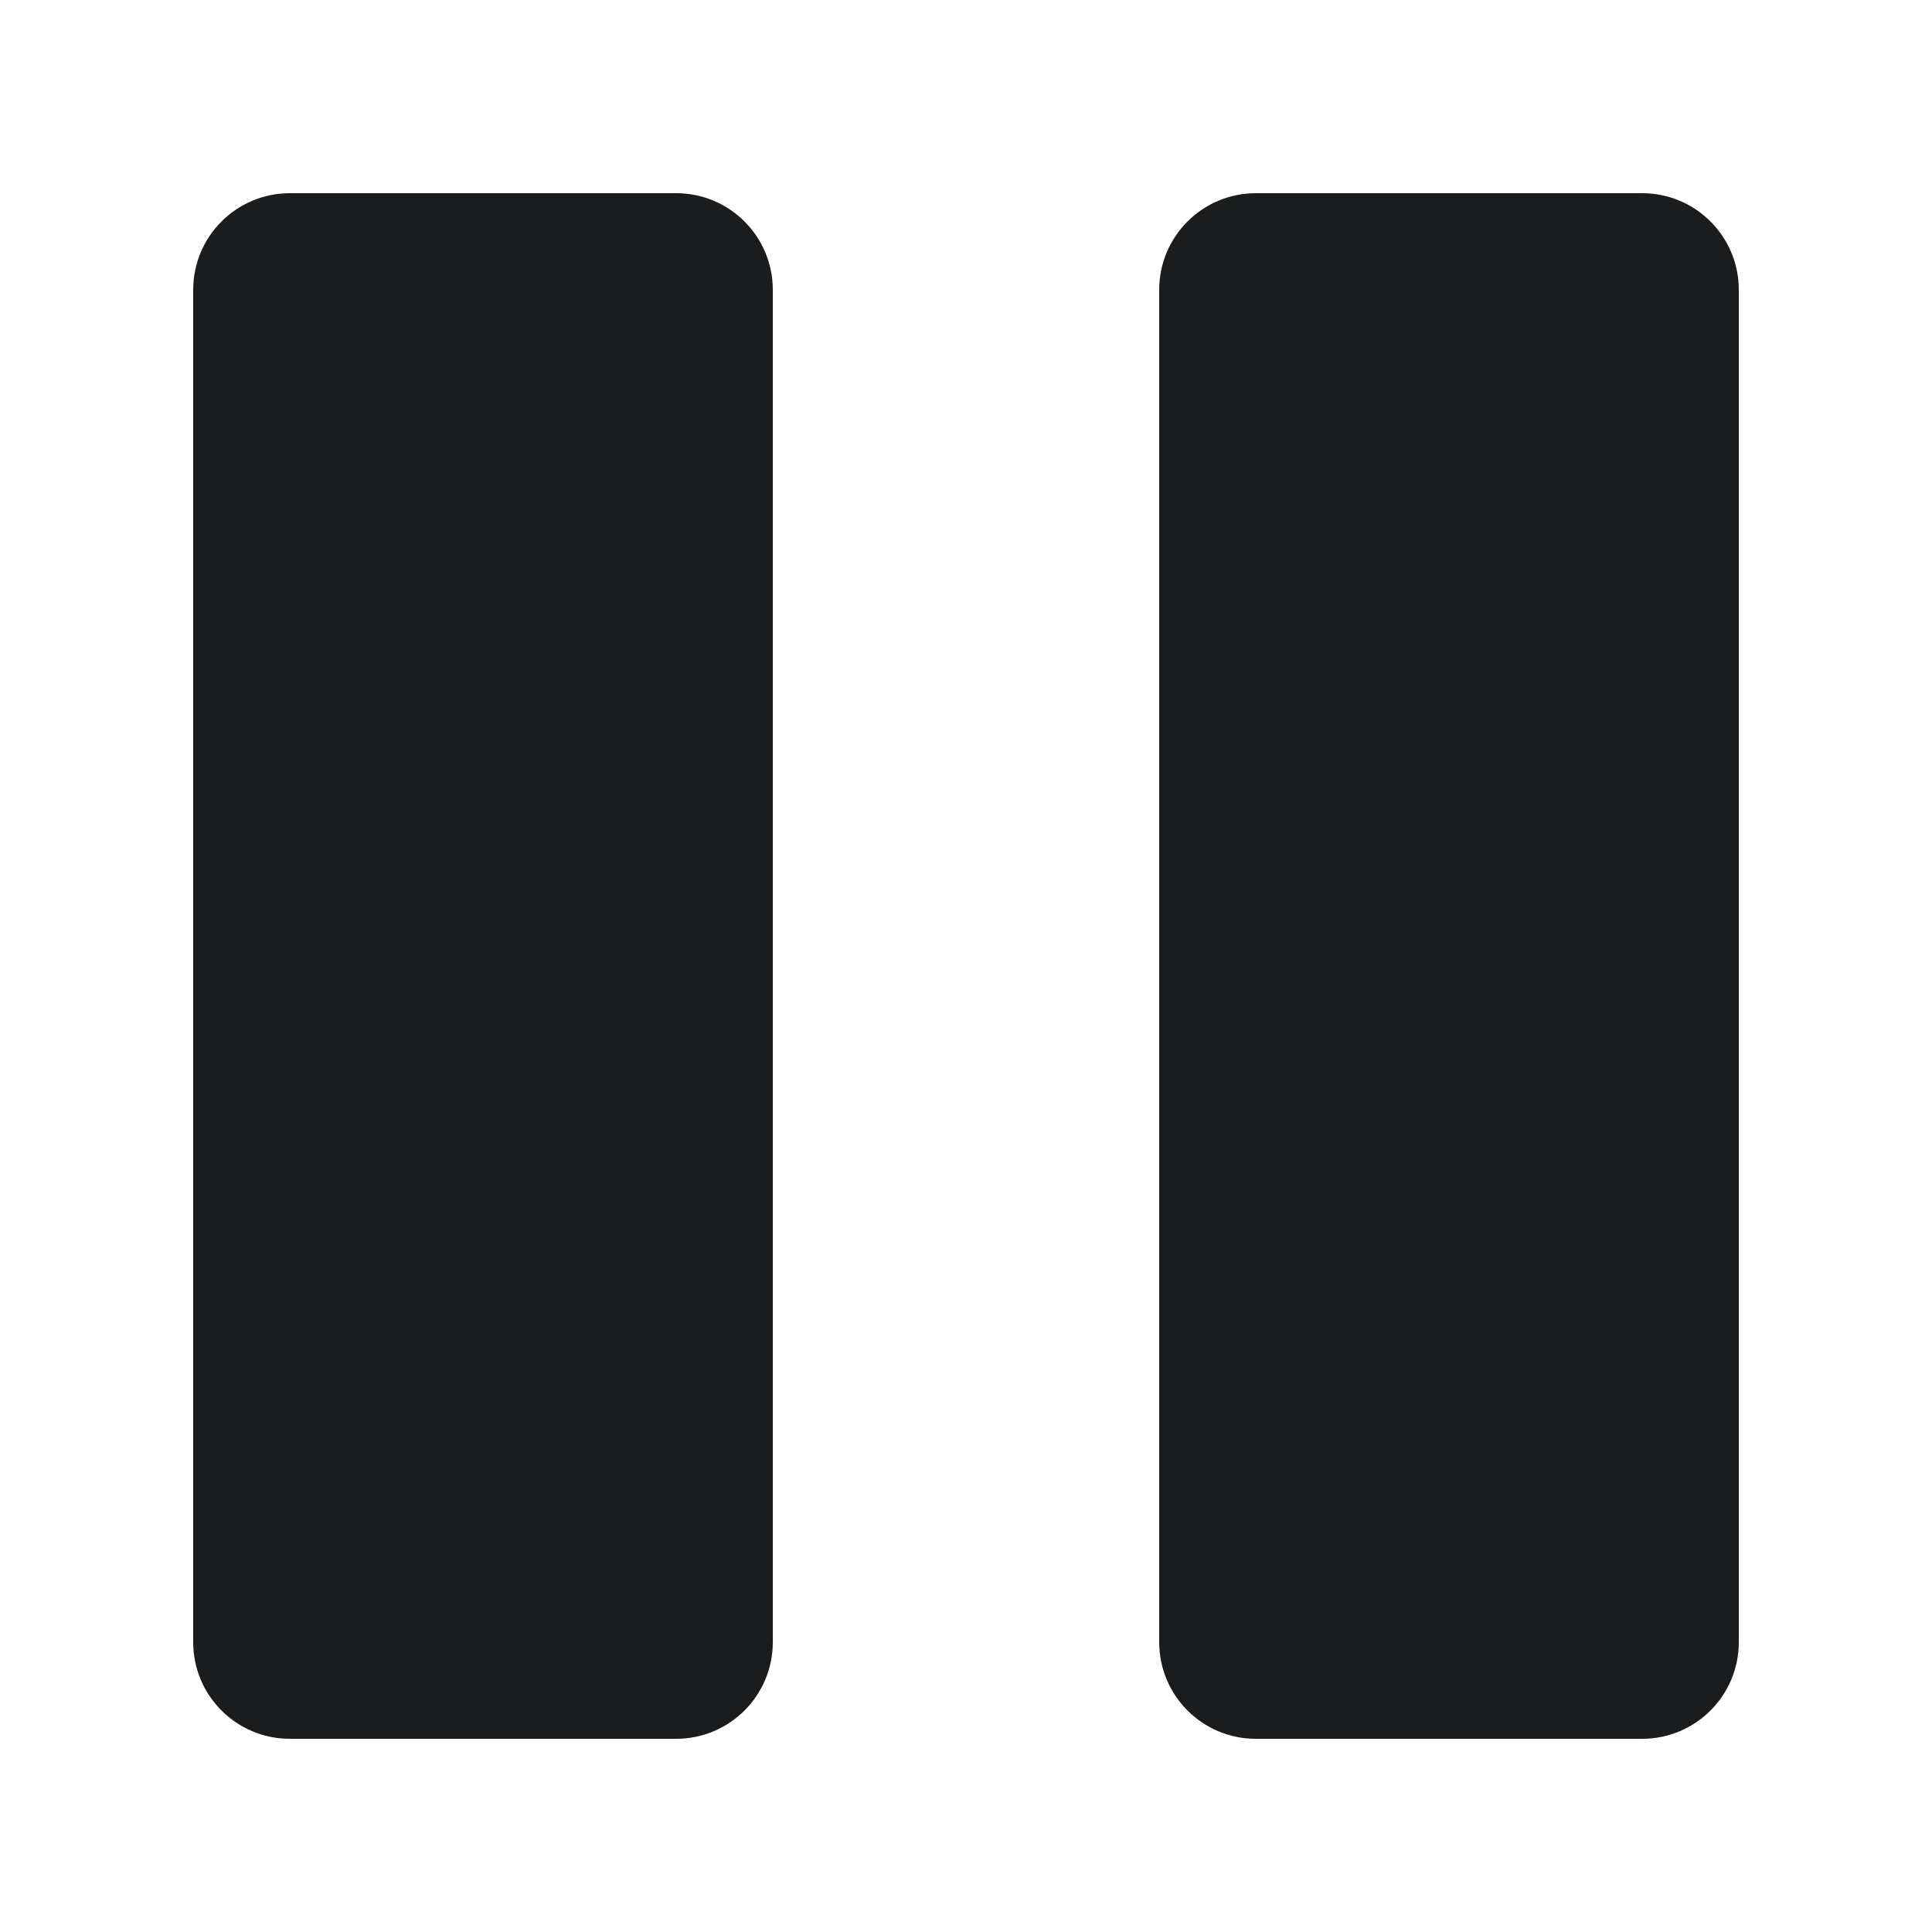
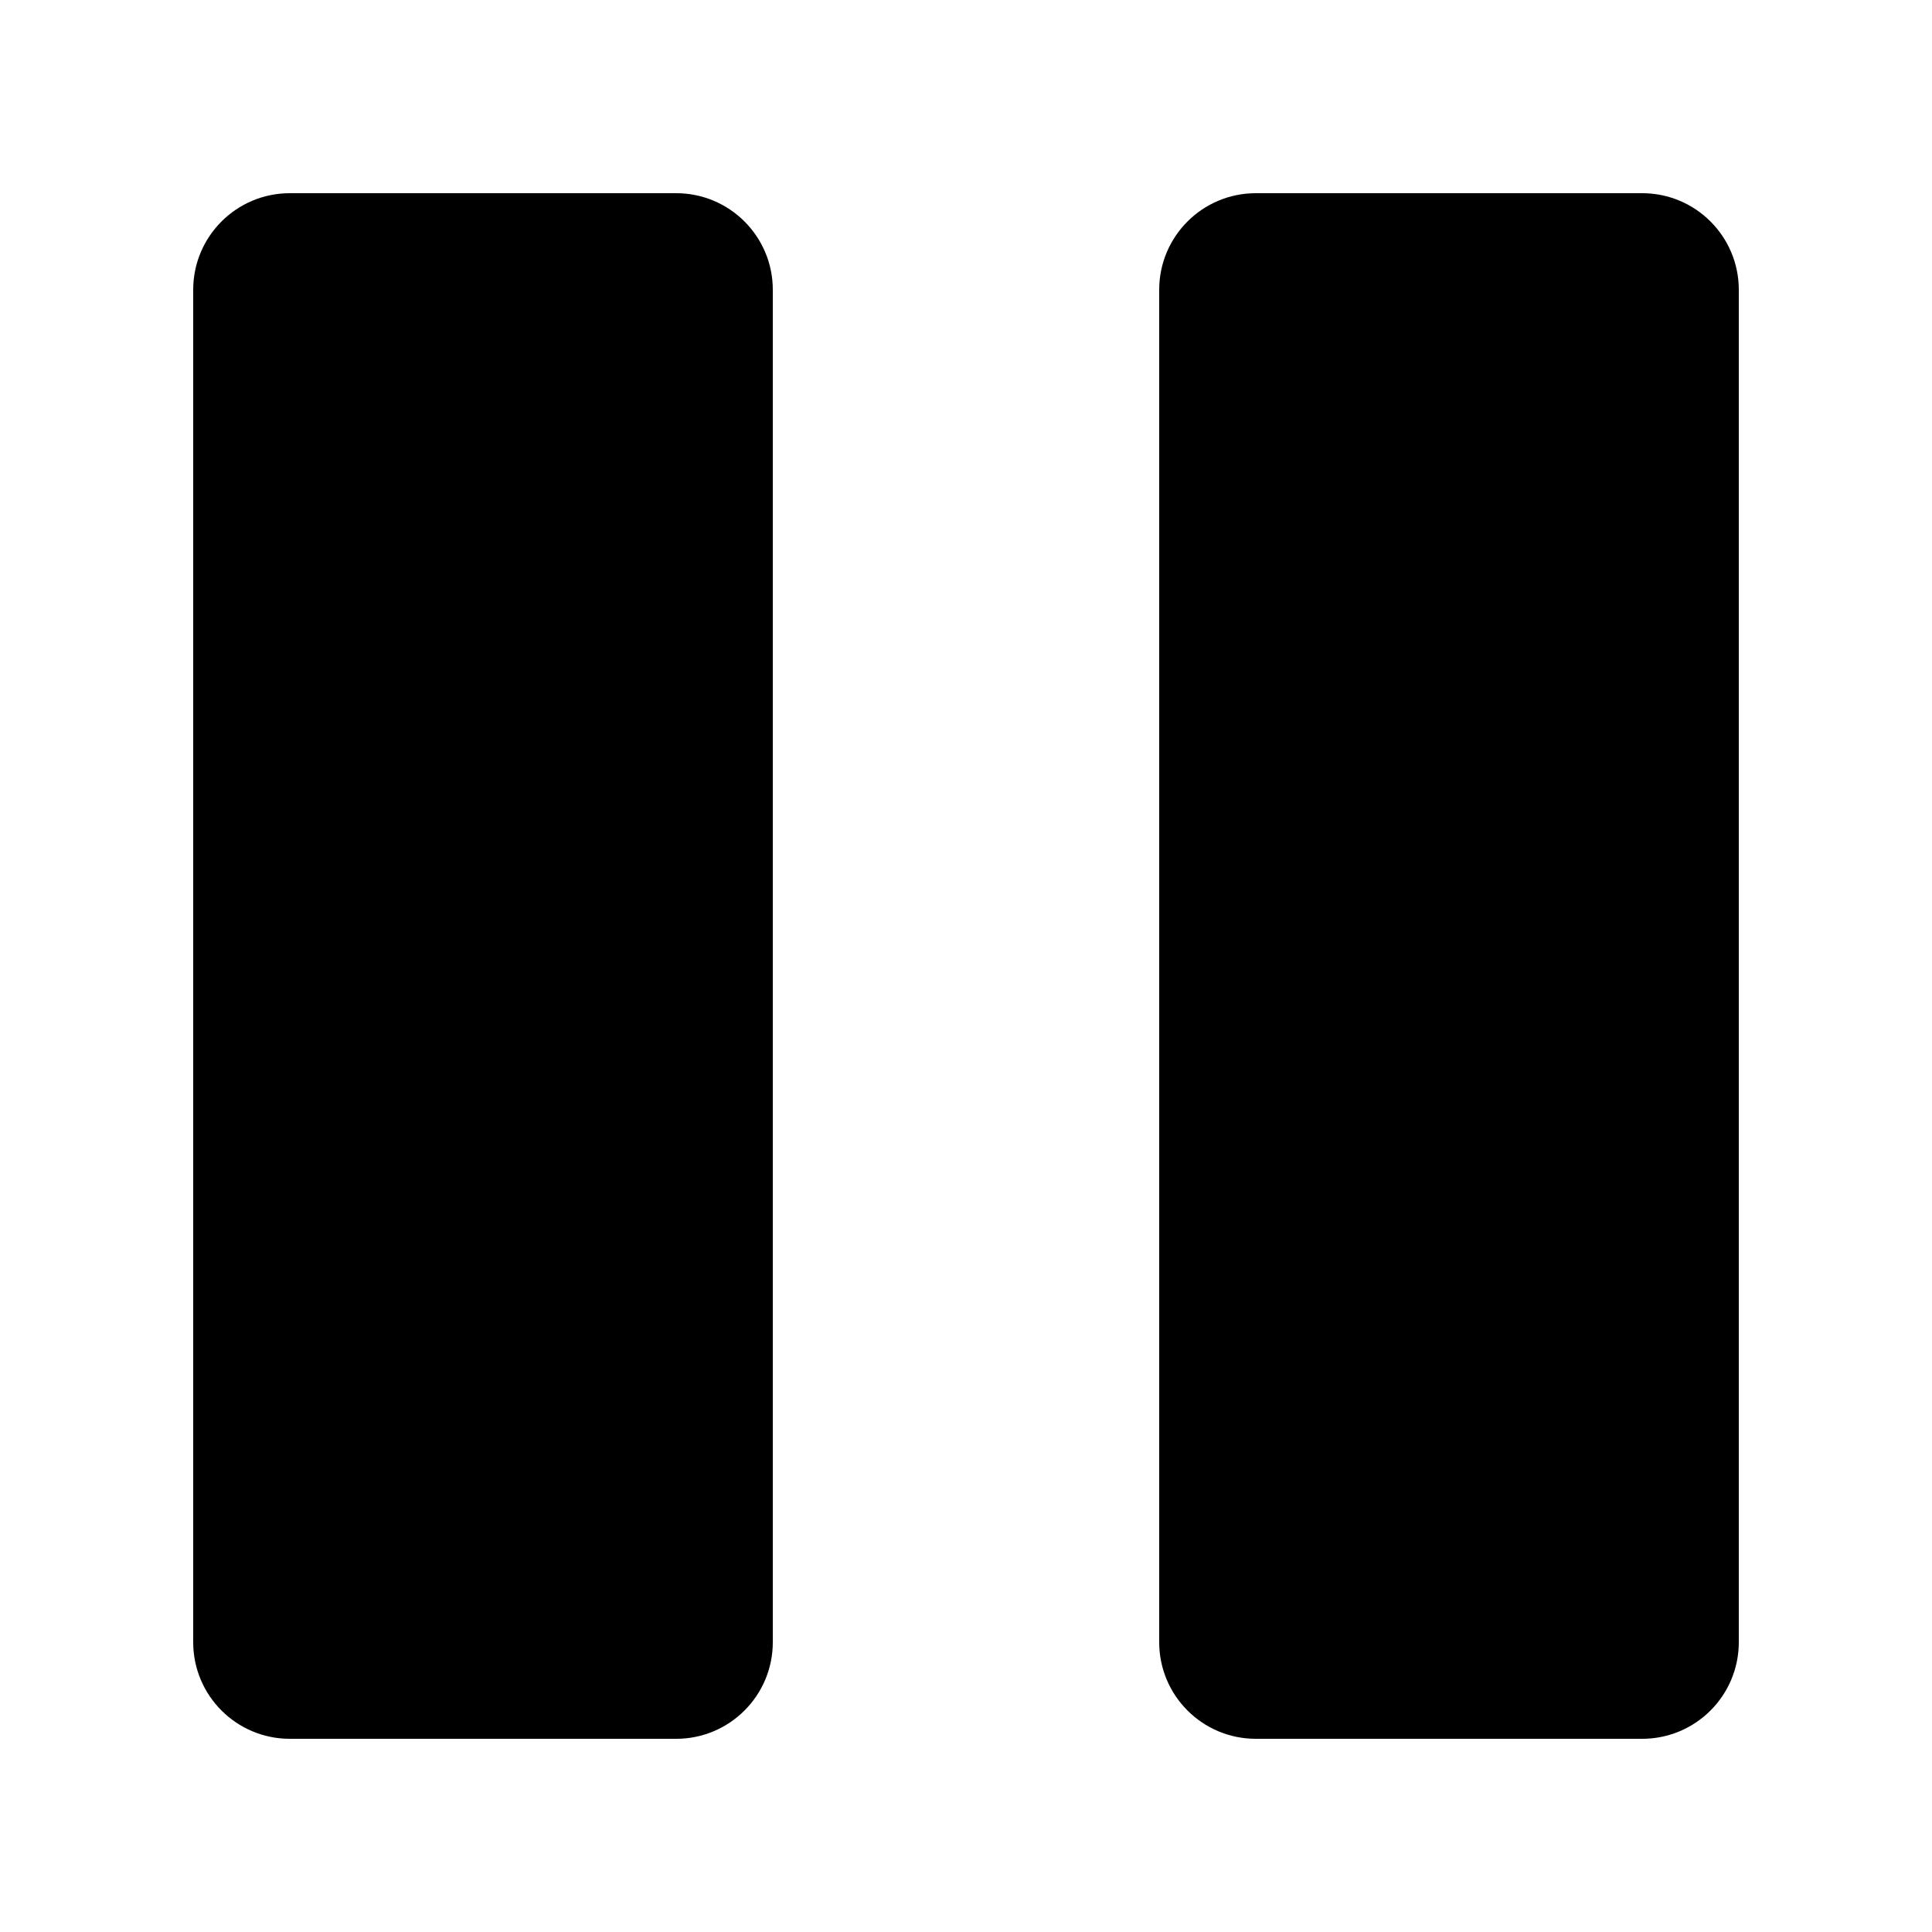
<svg xmlns="http://www.w3.org/2000/svg" width="20" height="20" viewBox="0 0 20 20" fill="none">
-   <rect x="2" y="2" width="6" height="16" rx="1" fill="#1A1C1E" />
-   <rect x="12" y="2" width="6" height="16" rx="1" fill="#1A1C1E" />
+   <rect x="2" y="2" width="6" height="16" rx="1" fill="currentColor" />
+   <rect x="12" y="2" width="6" height="16" rx="1" fill="currentColor" />
</svg>
